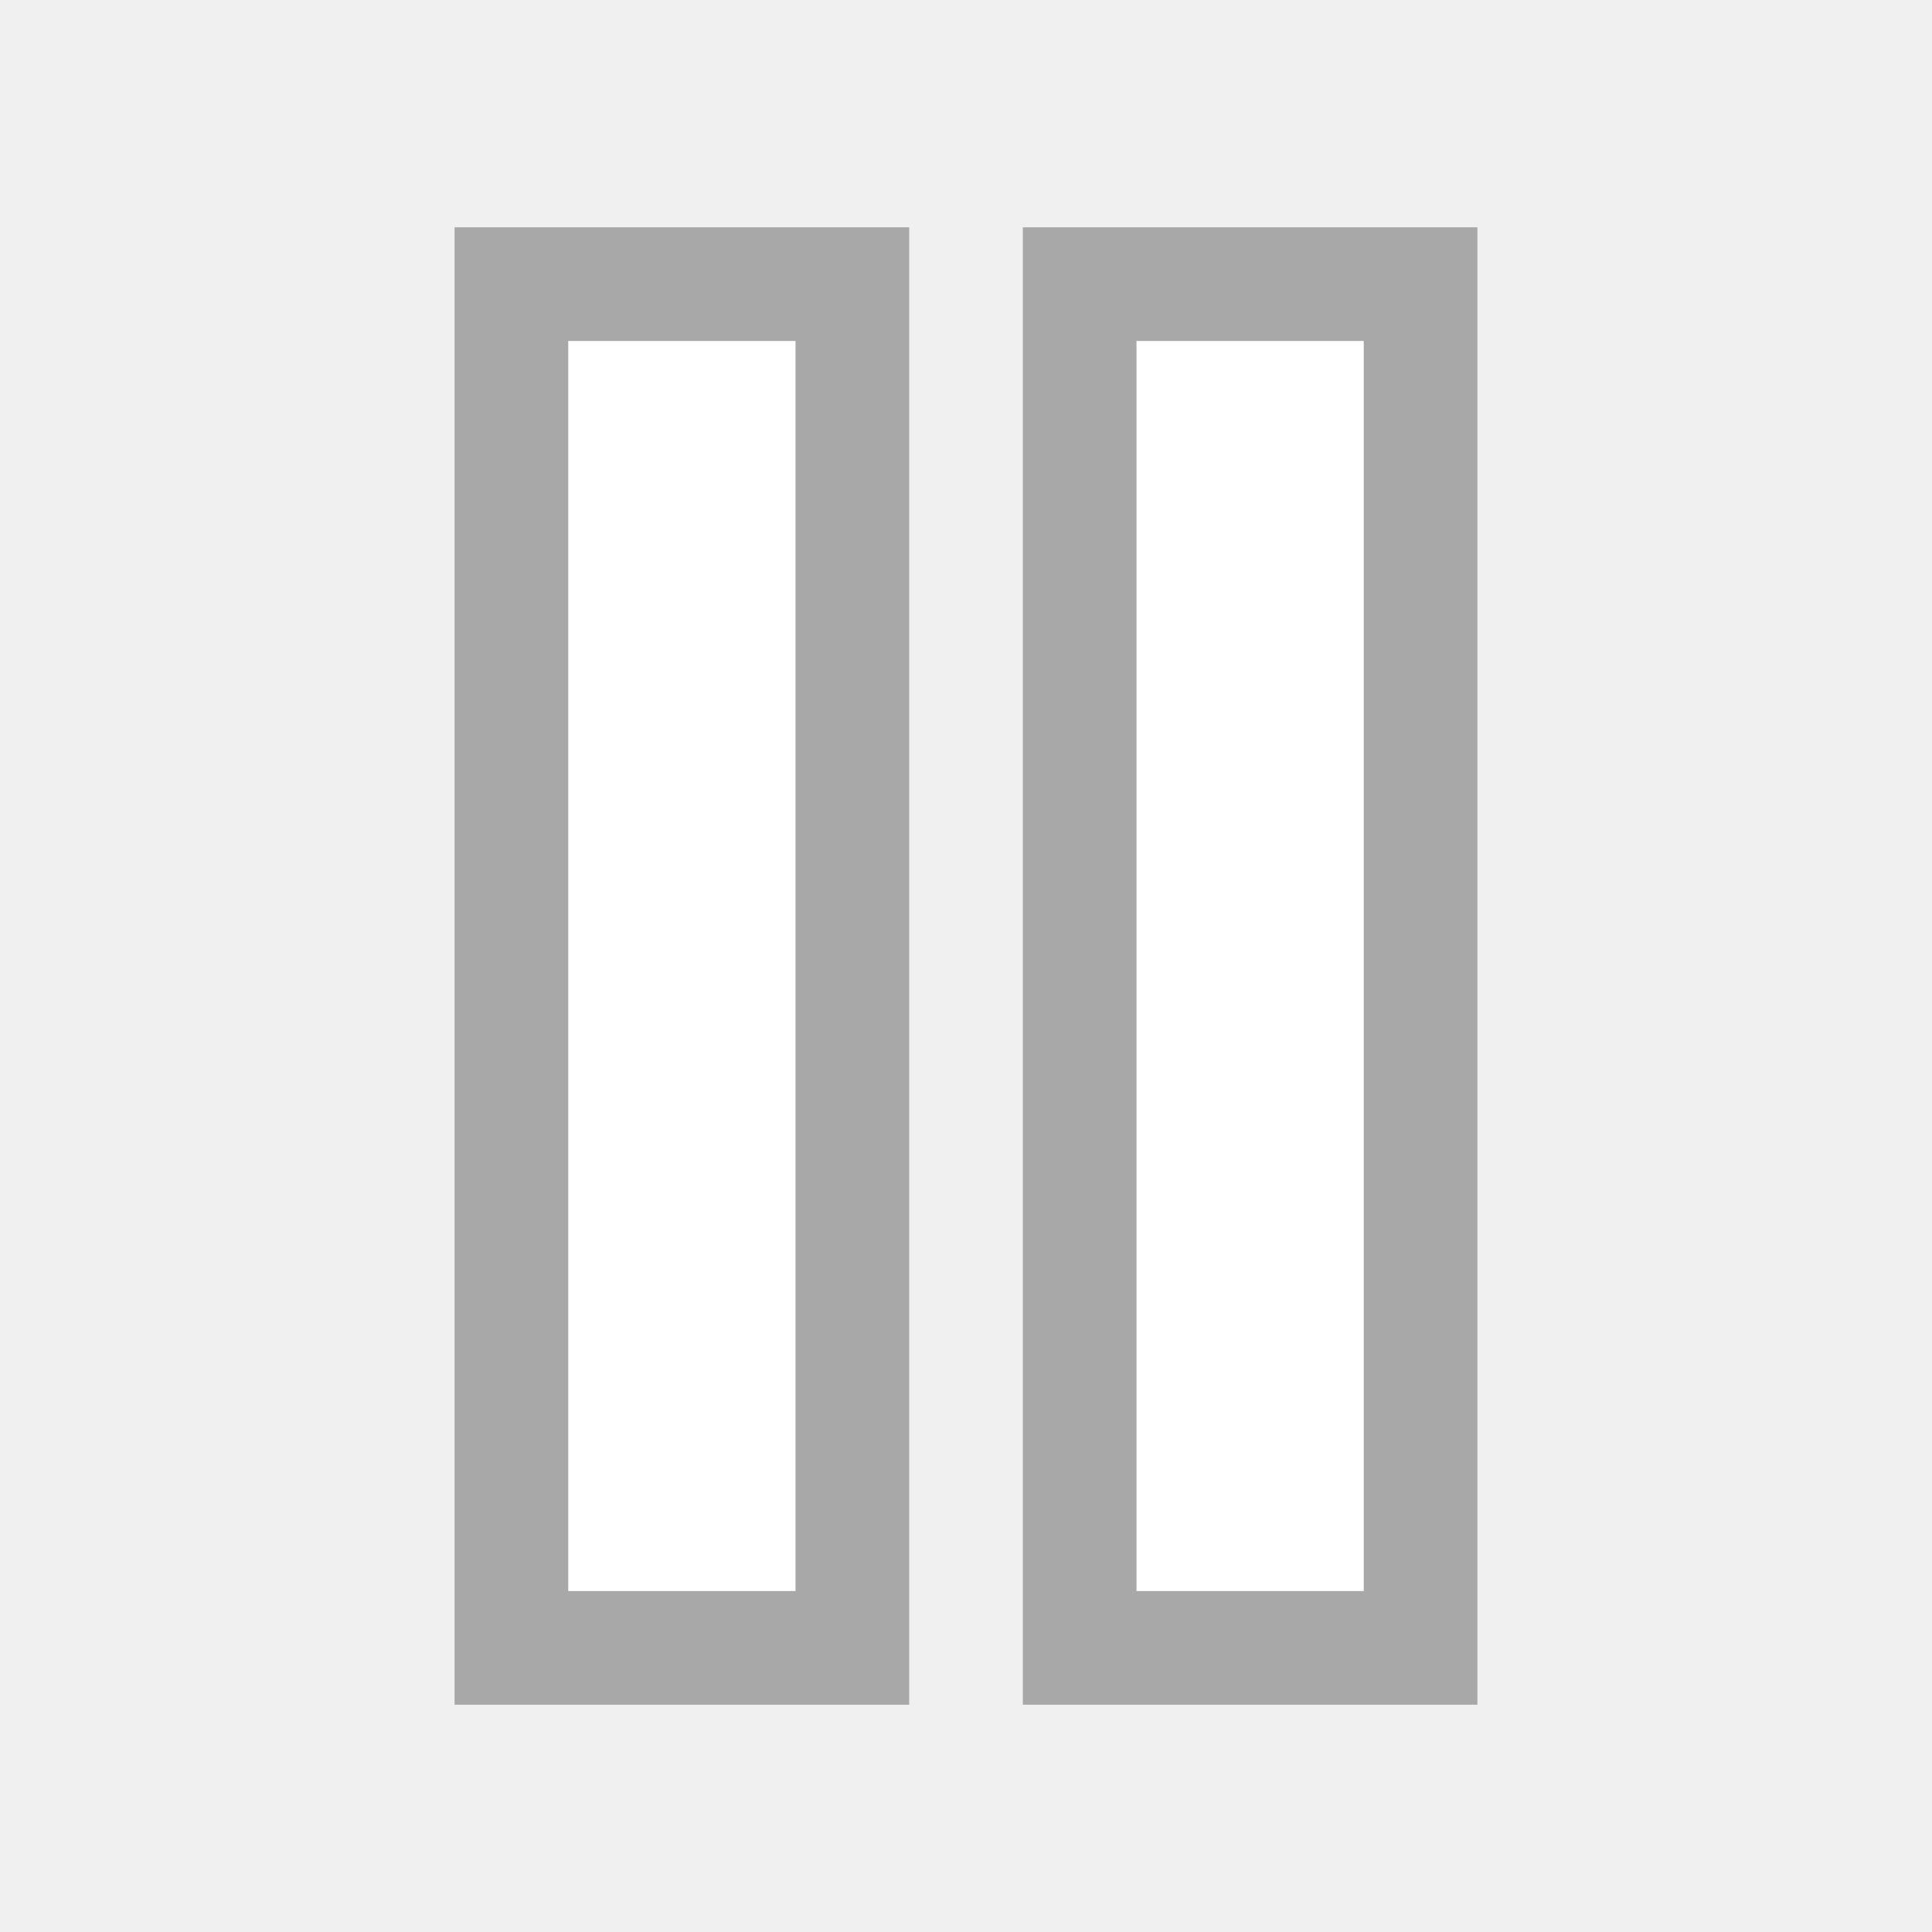
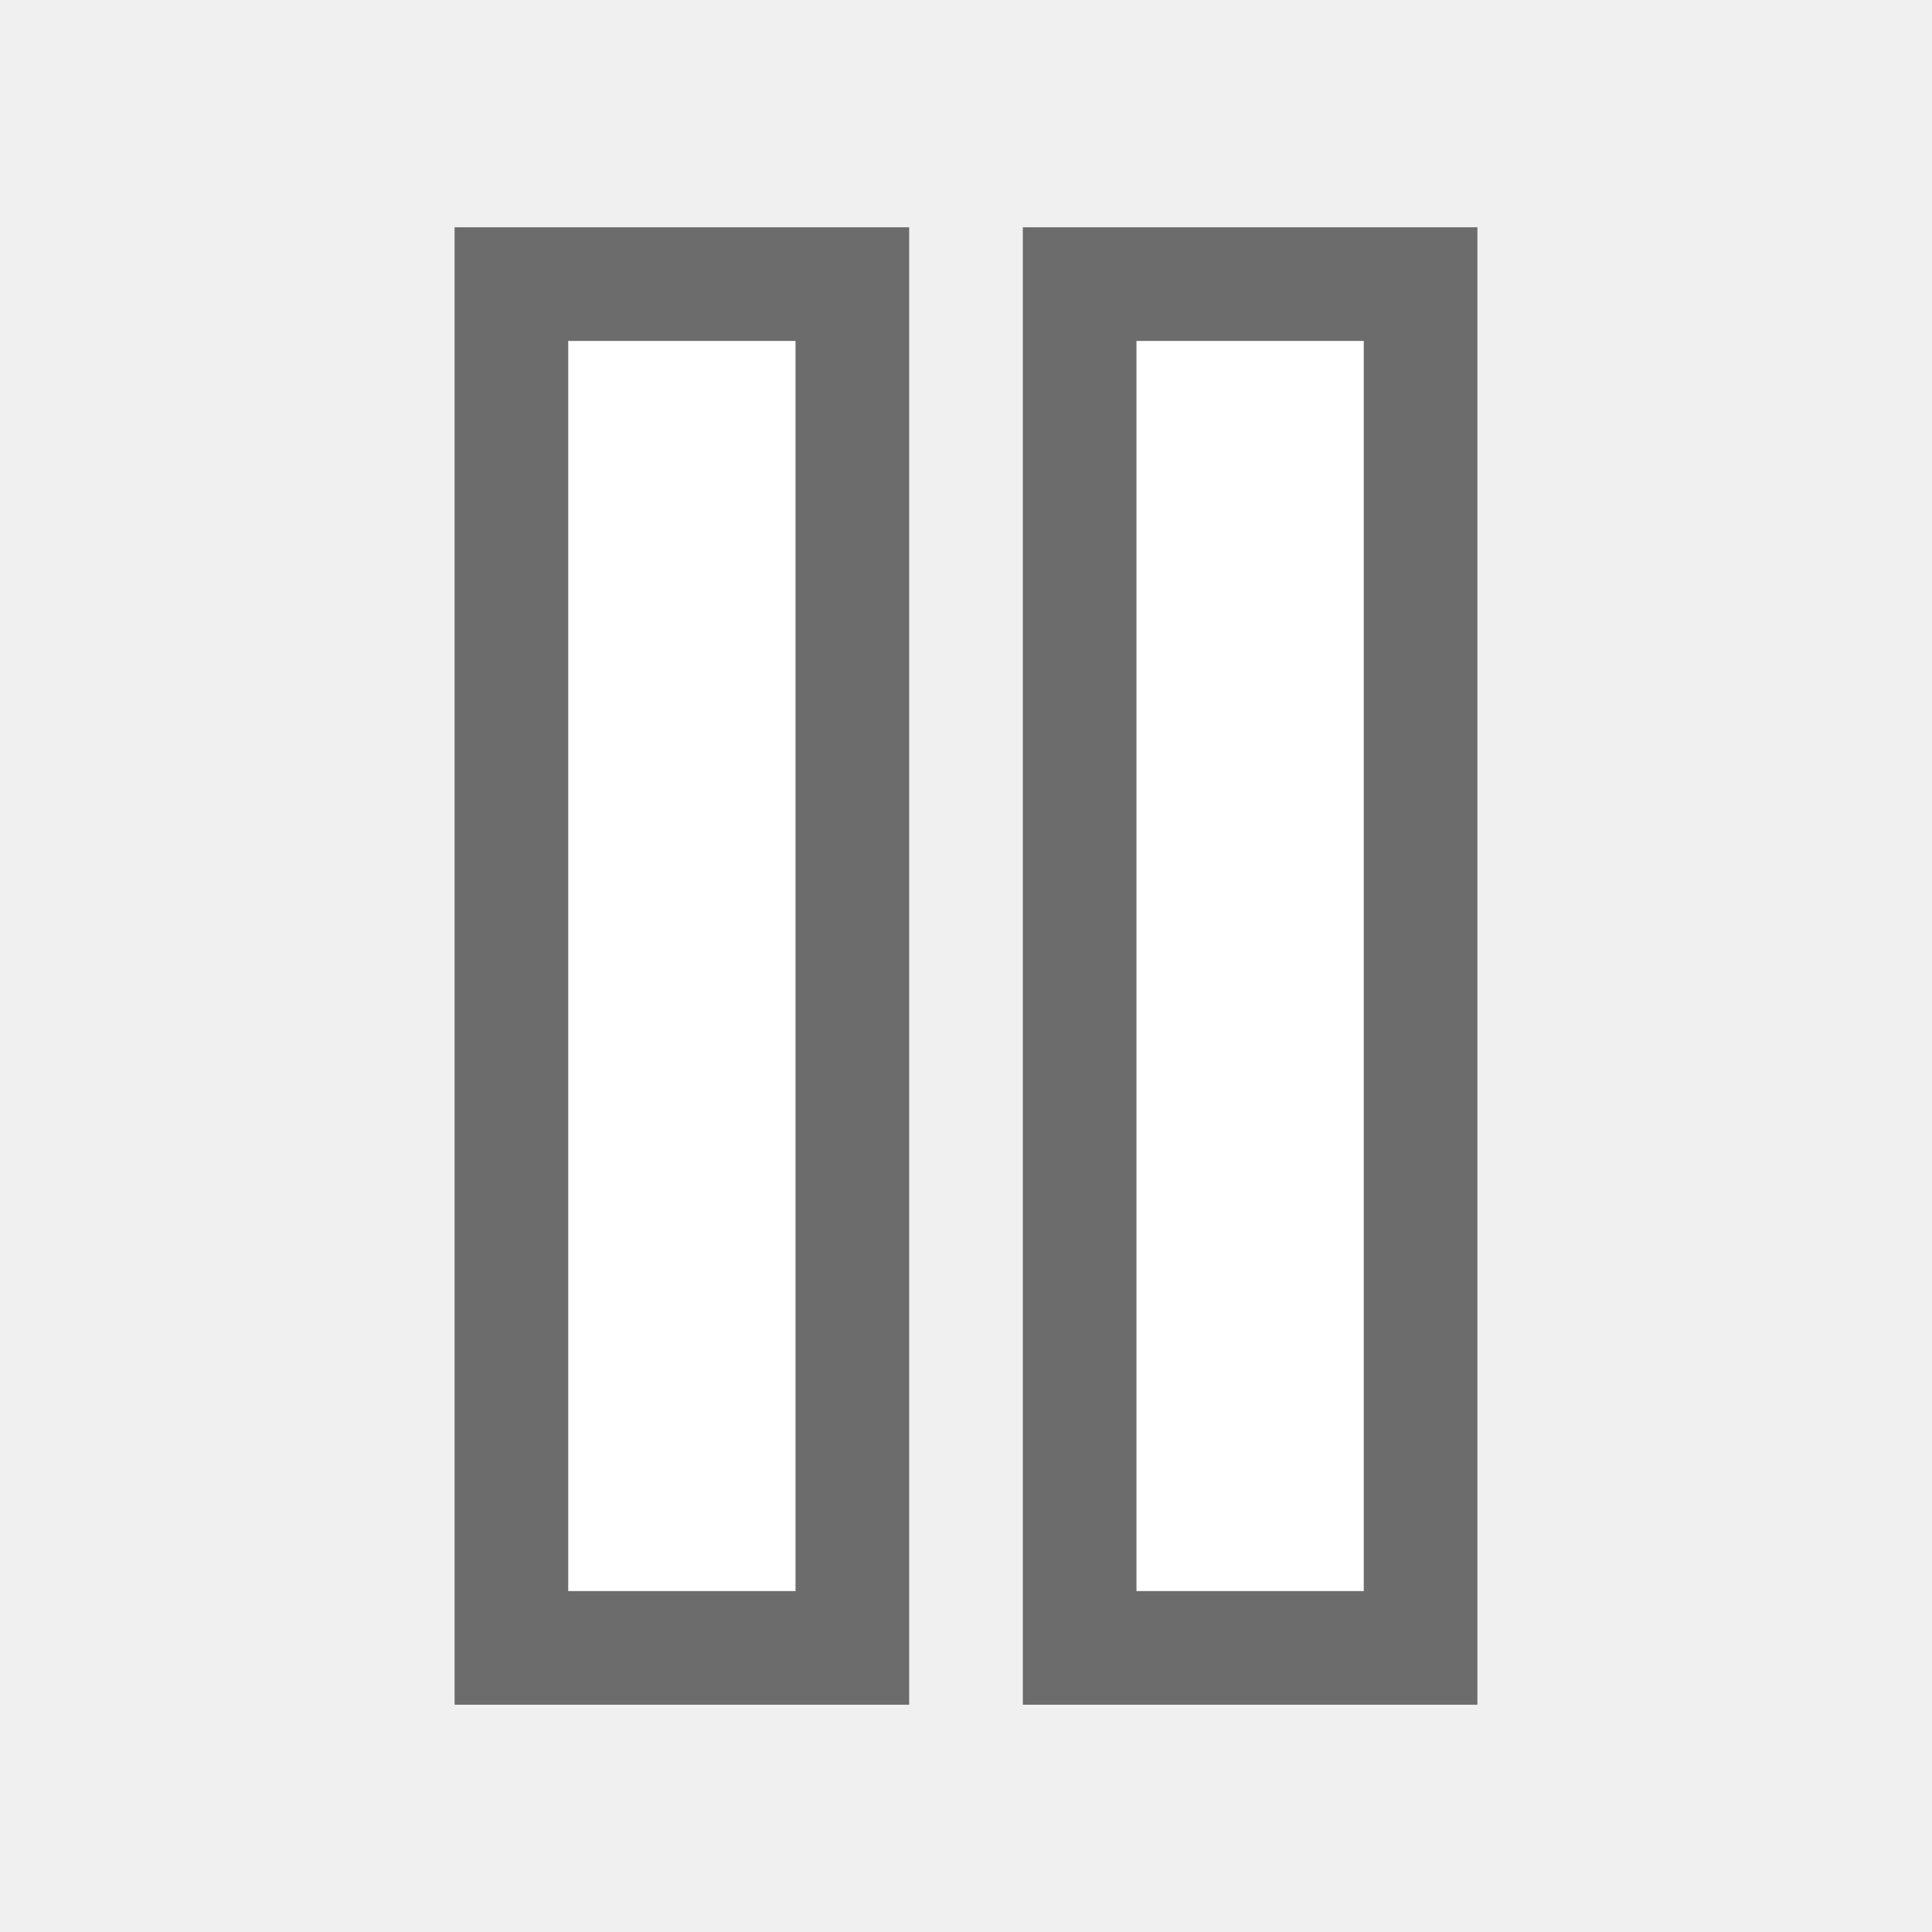
- <svg xmlns="http://www.w3.org/2000/svg" width="100%" height="100%" viewBox="0 0 17 17" version="1.1" xml:space="preserve" style="fill-rule:evenodd;clip-rule:evenodd;stroke-linejoin:round;stroke-miterlimit:1.414;">
-   <g id="Layer1">
-     <rect id="rect5" x="-2" y="0" width="21" height="17" style="fill:none;" />
-     <g id="g7">
-       <path id="path9" d="M7,3l0,11l-2,0l0,-11l2,0Zm5,0l0,11l-2,0l0,-11l2,0Z" style="fill:#fff;fill-rule:nonzero;" />
-       <path id="path11" d="M8,2l0,13l-4,0l0,-13l4,0Zm5,13l-4,0l0,-13l4,0l0,13Zm-8,-12l0,11l2,0l0,-11l-2,0Zm5,0l0,11l2,0l0,-11l-2,0Z" style="fill-opacity:0.302;fill-rule:nonzero;" />
-     </g>
-   </g>
+ <svg xmlns="http://www.w3.org/2000/svg" width="100%" height="100%" viewBox="0 0 17 17" version="1.1" id="svg4493">
+   <defs id="defs4487" />
+   <g id="layer1" transform="translate(0,-1105.52)" />
+   <rect style="fill:none;fill-opacity:1;stroke:#000000;stroke-width:2;stroke-linecap:square;stroke-linejoin:miter;stroke-miterlimit:1.51;stroke-dasharray:none;stroke-opacity:0.549;paint-order:markers stroke fill" id="rect4489" width="2" height="11" x="5" y="3" />
+   <rect y="3" x="10" height="11" width="2" id="rect4491" style="fill:none;fill-opacity:1;stroke:#000000;stroke-width:2;stroke-linecap:square;stroke-linejoin:miter;stroke-miterlimit:1.51;stroke-dasharray:none;stroke-opacity:0.549;paint-order:markers stroke fill" />
+   <rect y="3" x="5" height="11" width="2" id="rect4485" style="fill:#ffffff;fill-opacity:1;stroke:none;stroke-width:2;stroke-linecap:square;stroke-linejoin:miter;stroke-miterlimit:1.51;stroke-dasharray:none;stroke-opacity:0.293;paint-order:markers stroke fill" />
+   <rect style="fill:#ffffff;fill-opacity:1;stroke:none;stroke-width:2;stroke-linecap:square;stroke-linejoin:miter;stroke-miterlimit:1.51;stroke-dasharray:none;stroke-opacity:0.293;paint-order:markers stroke fill" id="rect4487" width="2" height="11" x="10" y="3" />
</svg>
